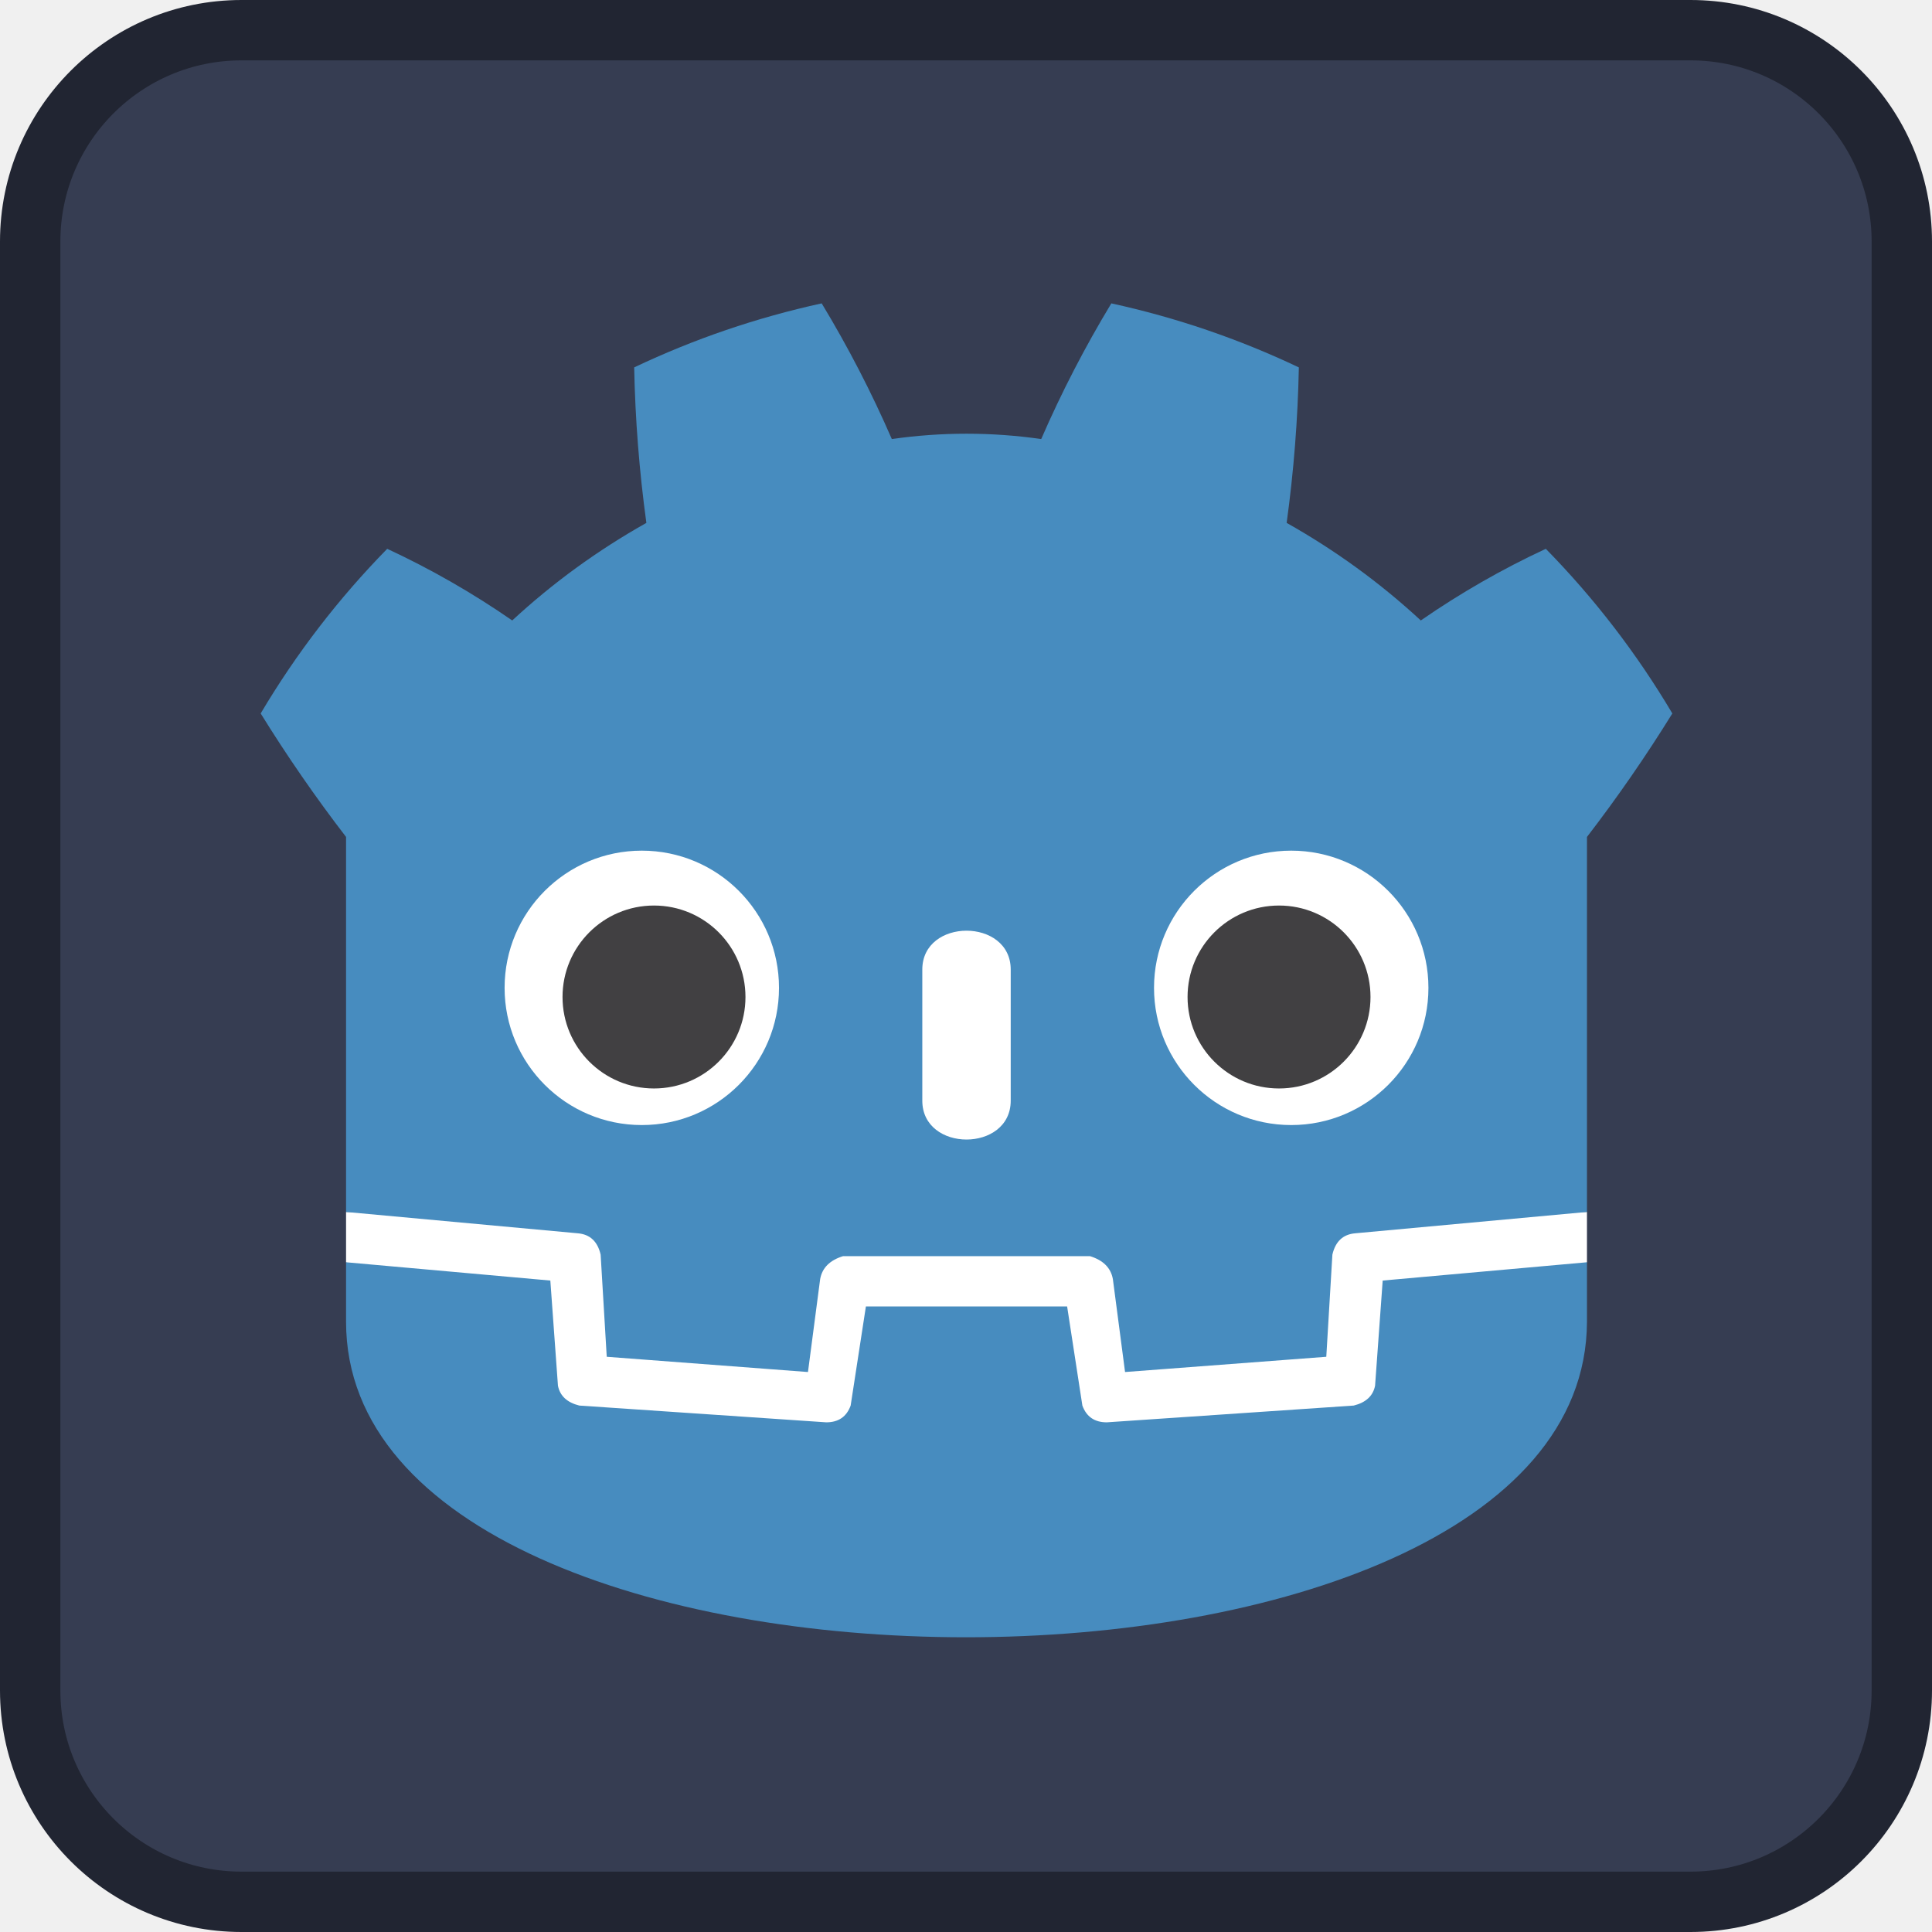
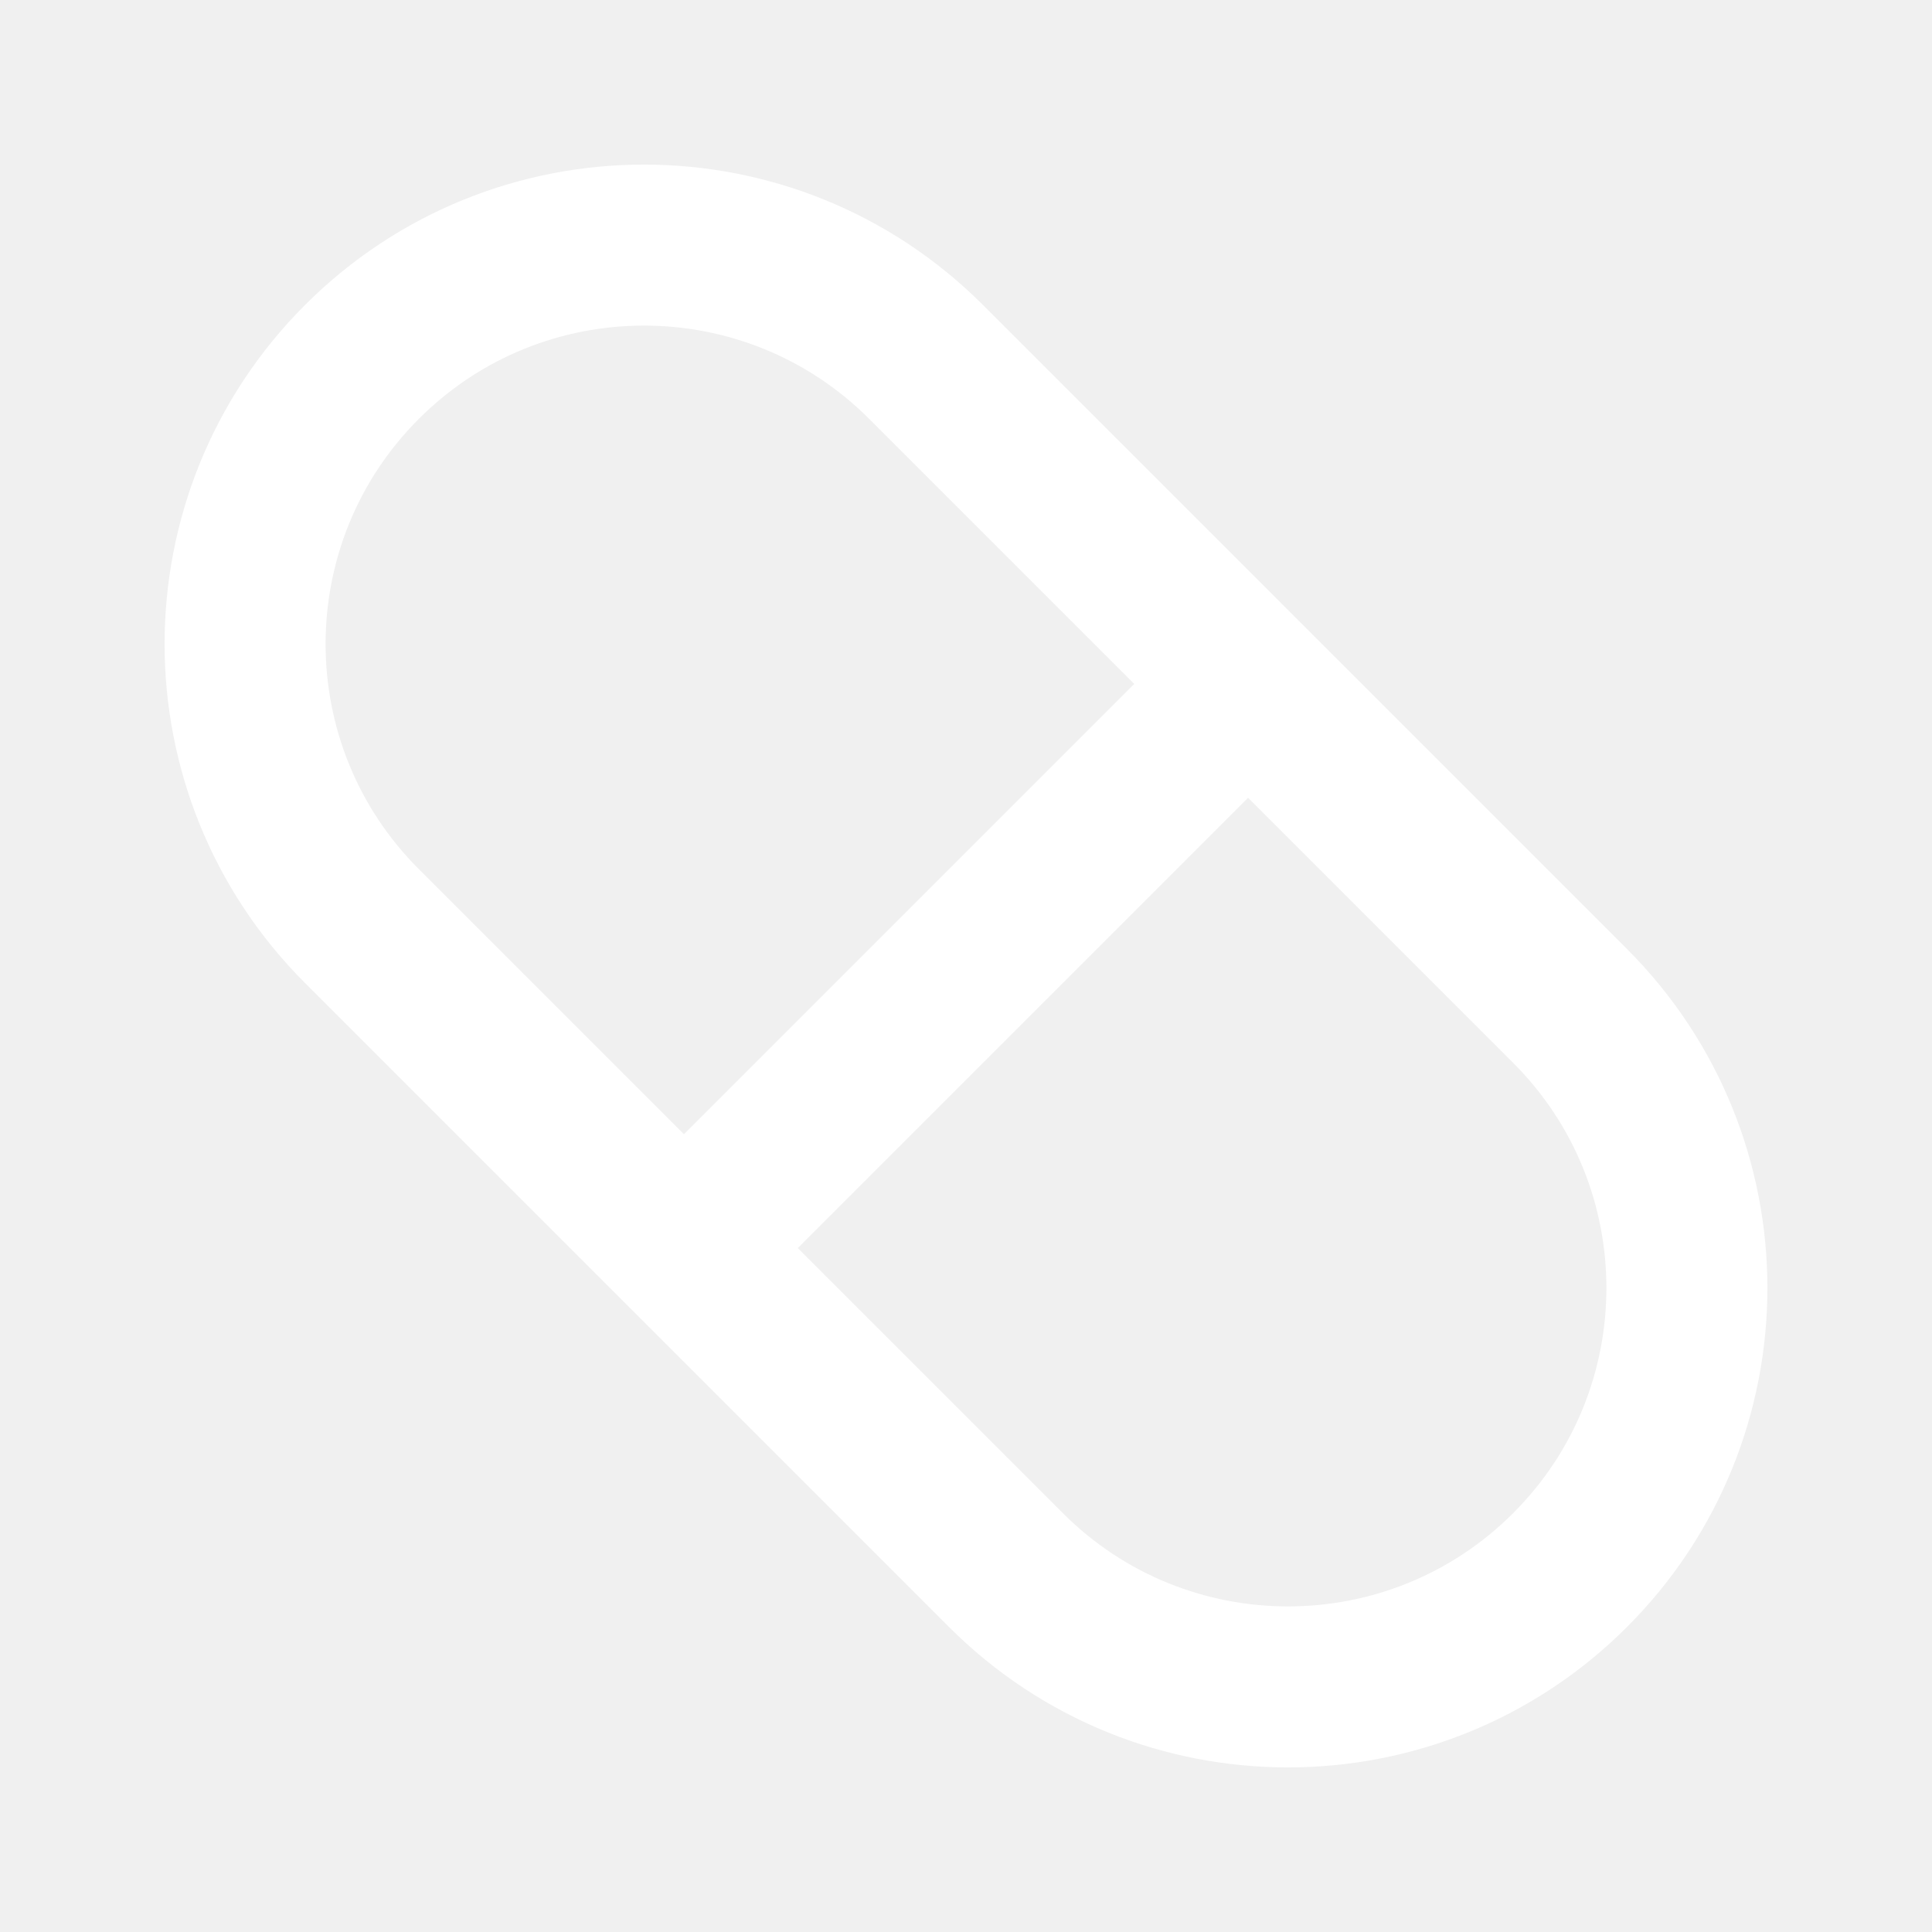
- <svg xmlns="http://www.w3.org/2000/svg" width="128" height="128">
-   <rect width="124" height="124" x="2" y="2" fill="#363d52" stroke="#212532" stroke-width="4" rx="14" />
-   <g fill="#fff" transform="translate(12.322 12.322)scale(.101)">
-     <path d="M105 673v33q407 354 814 0v-33z" />
-     <path fill="#478cbf" d="m105 673 152 14q12 1 15 14l4 67 132 10 8-61q2-11 15-15h162q13 4 15 15l8 61 132-10 4-67q3-13 15-14l152-14V427q30-39 56-81-35-59-83-108-43 20-82 47-40-37-88-64 7-51 8-102-59-28-123-42-26 43-46 89-49-7-98 0-20-46-46-89-64 14-123 42 1 51 8 102-48 27-88 64-39-27-82-47-48 49-83 108 26 42 56 81zm0 33v39c0 276 813 276 814 0v-39l-134 12-5 69q-2 10-14 13l-162 11q-12 0-16-11l-10-65H446l-10 65q-4 11-16 11l-162-11q-12-3-14-13l-5-69z" />
-     <path d="M483 600c0 34 58 34 58 0v-86c0-34-58-34-58 0z" />
-     <circle cx="725" cy="526" r="90" />
-     <circle cx="299" cy="526" r="90" />
-   </g>
-   <g fill="#414042" transform="translate(12.322 12.322)scale(.101)">
-     <circle cx="307" cy="532" r="60" />
-     <circle cx="717" cy="532" r="60" />
-   </g>
+ <svg xmlns="http://www.w3.org/2000/svg" width="50" height="50" viewBox="0 0 1.5 1.5" fill="none">
+   <path d="M.969.531.531.969M.719.281l.5.5a.309.309 0 1 1-.438.438l-.5-.5A.309.309 0 1 1 .719.281" stroke="#ffffff" stroke-width=".125" stroke-linecap="round" stroke-linejoin="round" />
</svg>
